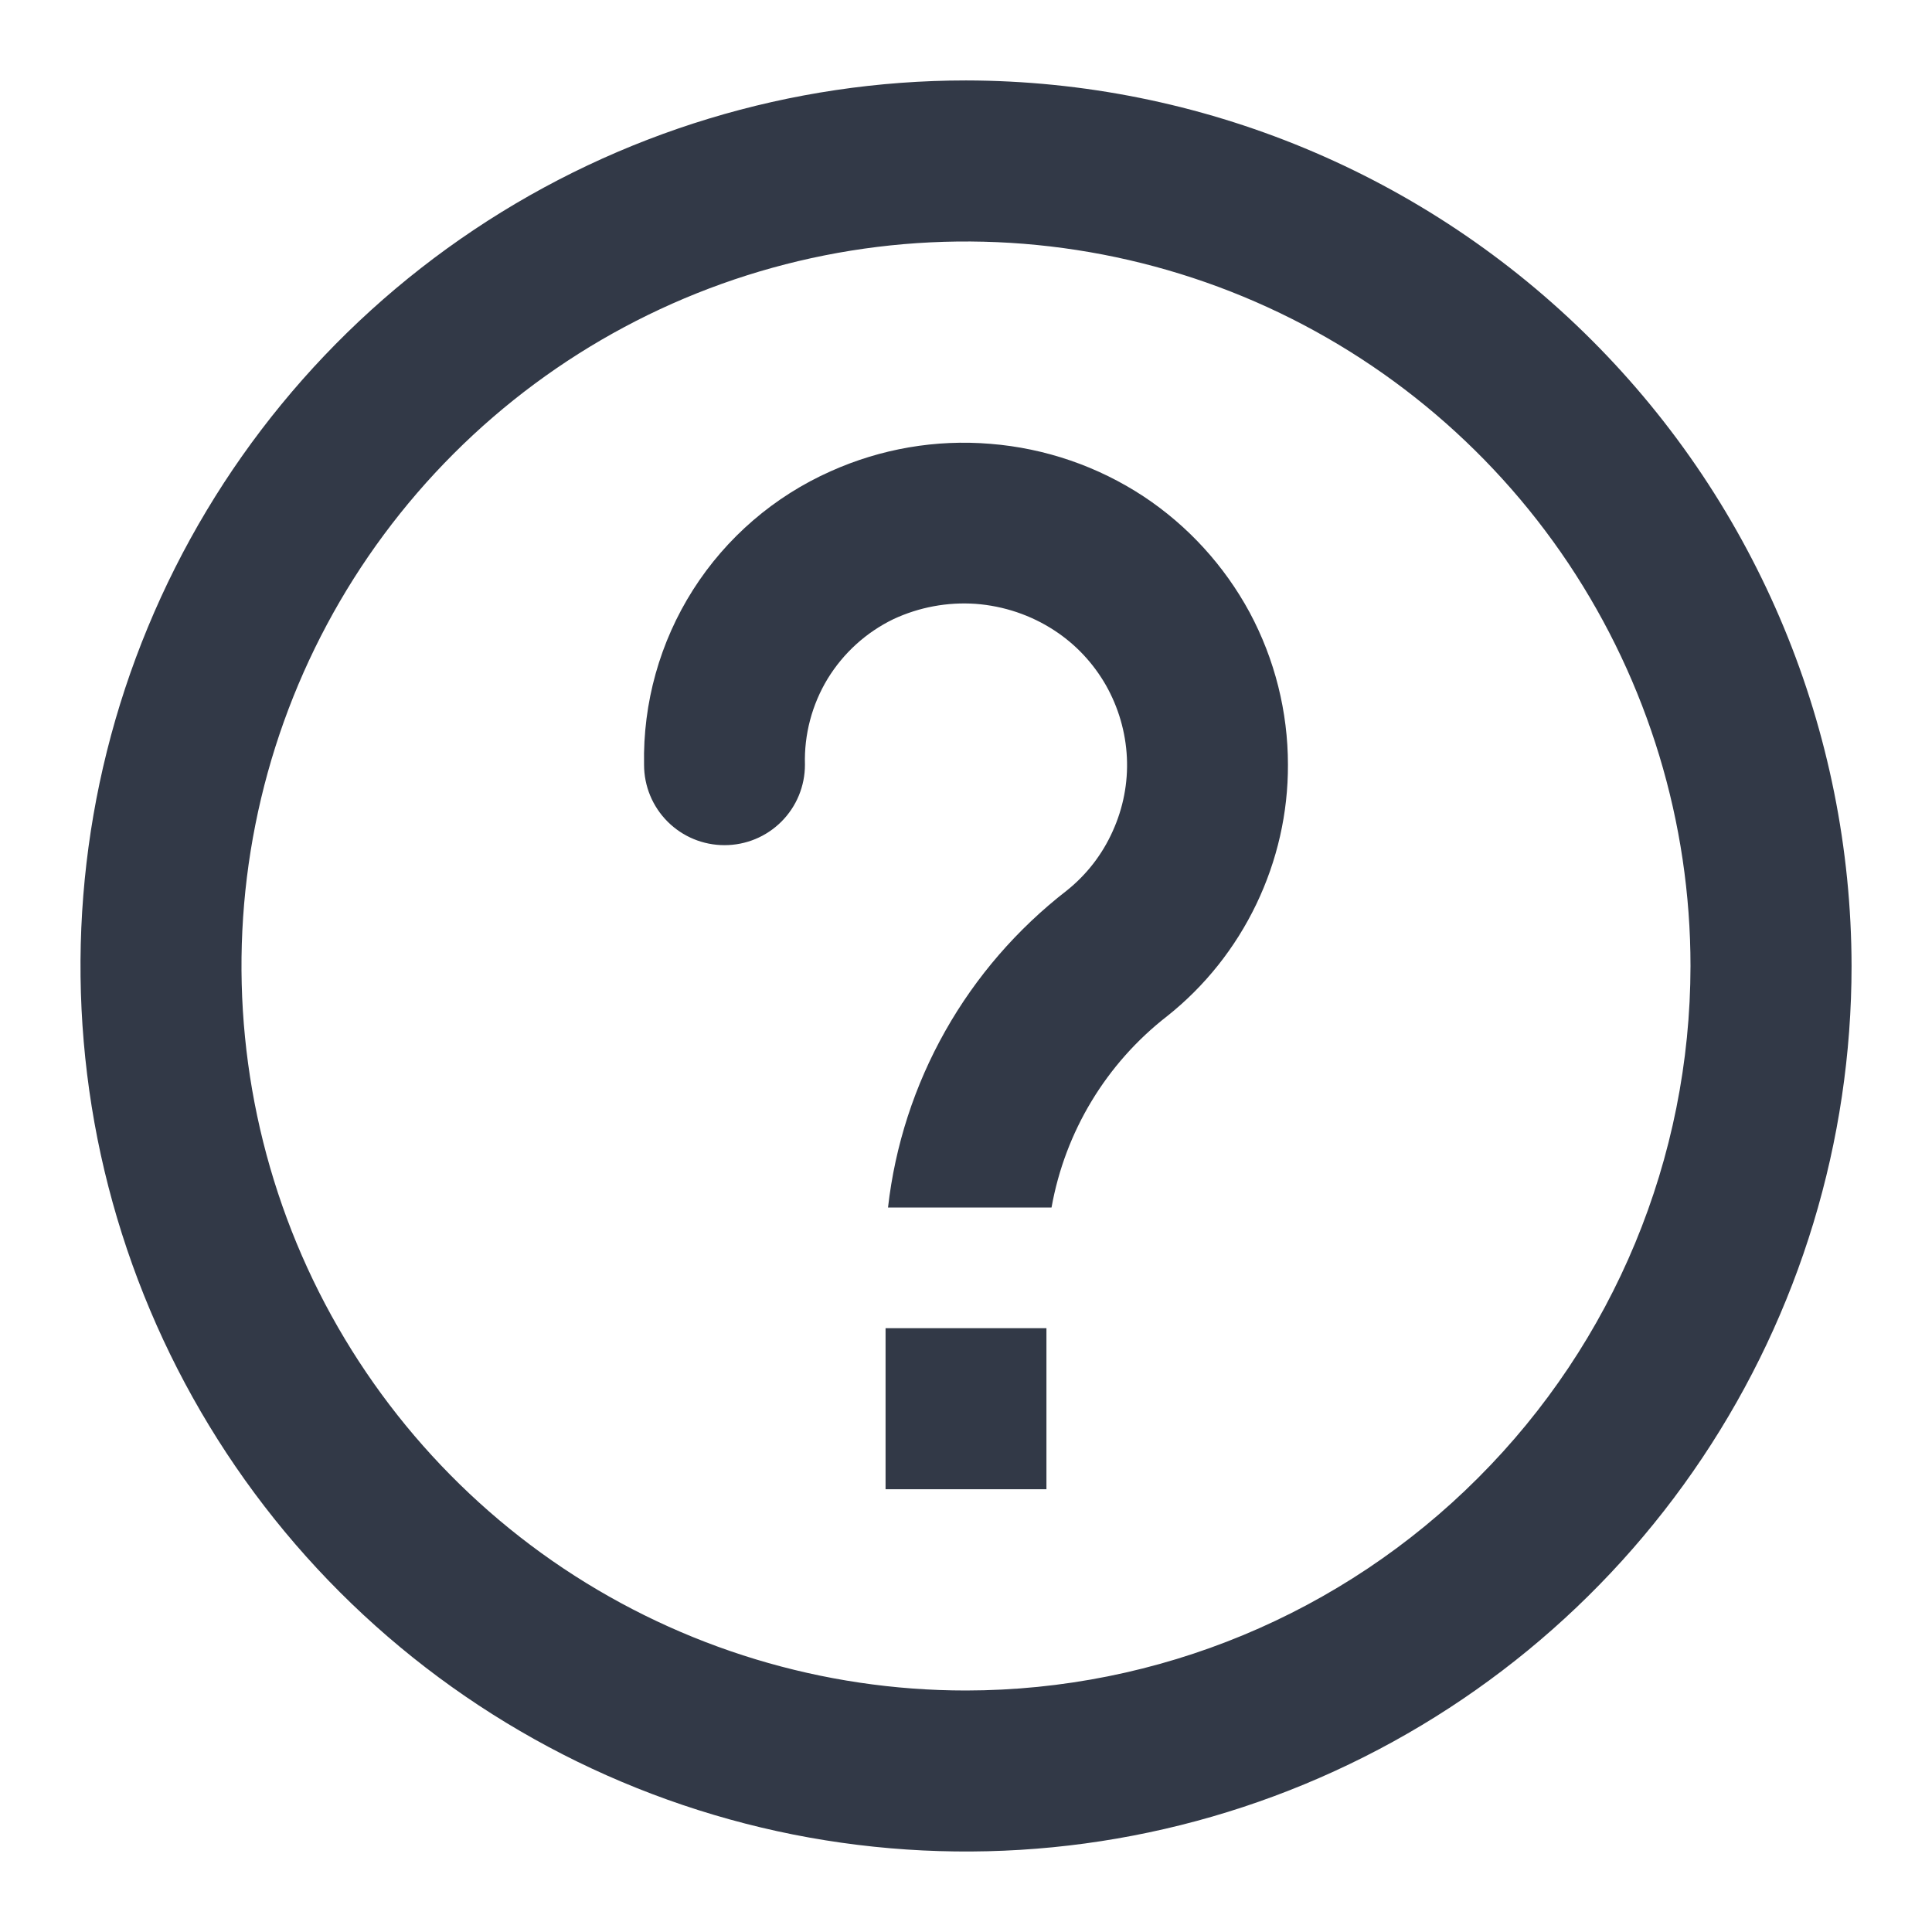
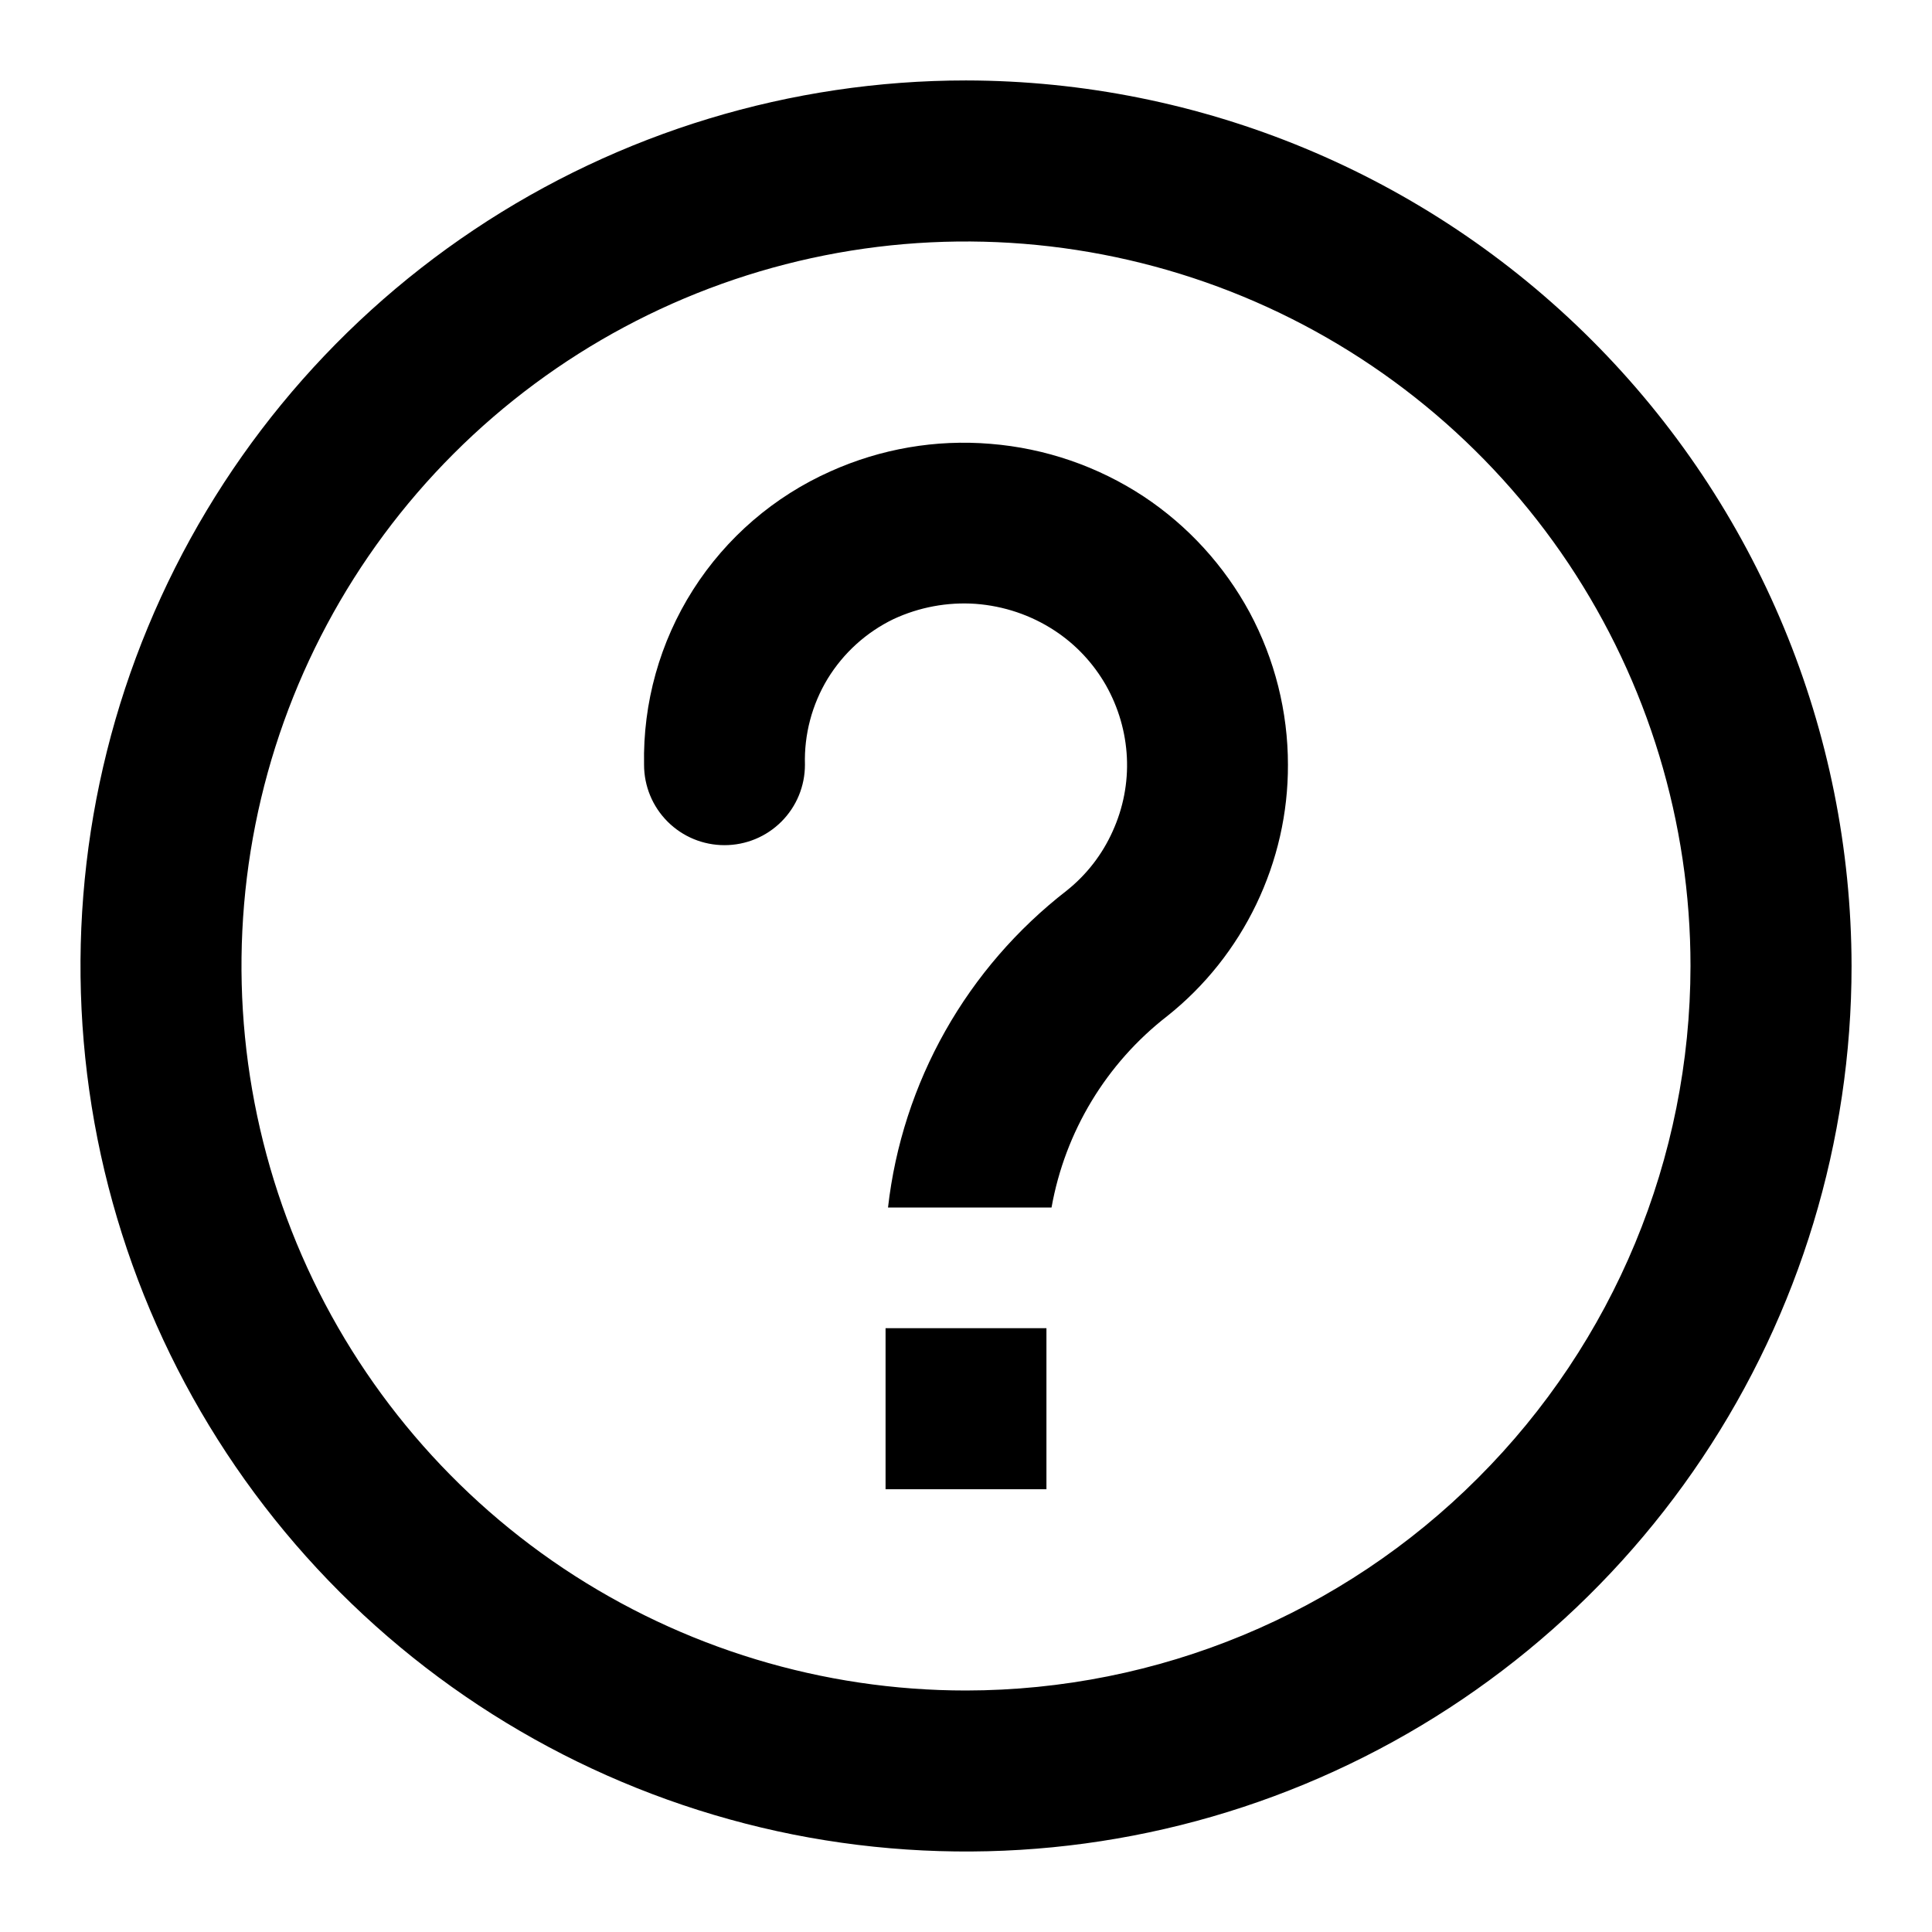
- <svg xmlns="http://www.w3.org/2000/svg" width="11" height="11" viewBox="0 0 11 11" fill="none">
-   <path d="M5.5 0.458C4.503 0.458 3.528 0.754 2.699 1.308C1.87 1.862 1.224 2.649 0.842 3.571C0.46 4.492 0.361 5.506 0.555 6.484C0.75 7.462 1.23 8.36 1.935 9.065C2.64 9.77 3.538 10.25 4.516 10.445C5.494 10.639 6.508 10.54 7.429 10.158C8.351 9.776 9.138 9.13 9.692 8.301C10.246 7.472 10.542 6.497 10.542 5.5C10.54 4.163 10.008 2.882 9.063 1.937C8.118 0.992 6.837 0.46 5.5 0.458ZM5.5 9.625C4.684 9.625 3.887 9.383 3.208 8.93C2.53 8.477 2.001 7.832 1.689 7.079C1.377 6.325 1.295 5.495 1.454 4.695C1.613 3.895 2.006 3.16 2.583 2.583C3.16 2.006 3.895 1.613 4.695 1.454C5.495 1.295 6.325 1.377 7.079 1.689C7.832 2.001 8.477 2.53 8.93 3.208C9.383 3.887 9.625 4.684 9.625 5.5C9.624 6.594 9.189 7.642 8.415 8.415C7.642 9.189 6.594 9.624 5.5 9.625ZM5.958 7.562V8.479H5.042V7.562H5.958ZM7.333 4.354C7.334 4.629 7.272 4.9 7.153 5.148C7.034 5.396 6.861 5.614 6.646 5.785C6.299 6.054 6.064 6.443 5.987 6.875H5.056C5.096 6.522 5.207 6.18 5.382 5.87C5.557 5.56 5.792 5.289 6.073 5.071C6.186 4.981 6.276 4.865 6.335 4.733C6.395 4.601 6.423 4.457 6.416 4.313C6.409 4.168 6.368 4.028 6.297 3.902C6.225 3.776 6.125 3.669 6.004 3.59C5.87 3.502 5.715 3.45 5.554 3.438C5.394 3.427 5.233 3.457 5.087 3.525C4.932 3.6 4.802 3.718 4.712 3.865C4.623 4.012 4.578 4.182 4.583 4.354C4.583 4.476 4.535 4.592 4.449 4.678C4.363 4.764 4.247 4.812 4.125 4.812C4.003 4.812 3.887 4.764 3.801 4.678C3.715 4.592 3.667 4.476 3.667 4.354C3.66 4.002 3.757 3.655 3.946 3.358C4.135 3.061 4.408 2.826 4.73 2.683C5.015 2.555 5.328 2.501 5.639 2.527C5.951 2.552 6.251 2.655 6.512 2.827C6.764 2.994 6.971 3.221 7.115 3.487C7.258 3.754 7.333 4.052 7.333 4.354Z" fill="#323947" />
+ <svg xmlns="http://www.w3.org/2000/svg" width="11" height="11" viewBox="0 0 11 11">
+   <path d="M5.5 0.458C4.503 0.458 3.528 0.754 2.699 1.308C1.87 1.862 1.224 2.649 0.842 3.571C0.46 4.492 0.361 5.506 0.555 6.484C0.75 7.462 1.23 8.36 1.935 9.065C2.64 9.77 3.538 10.25 4.516 10.445C5.494 10.639 6.508 10.54 7.429 10.158C8.351 9.776 9.138 9.13 9.692 8.301C10.246 7.472 10.542 6.497 10.542 5.5C10.54 4.163 10.008 2.882 9.063 1.937C8.118 0.992 6.837 0.46 5.5 0.458ZM5.5 9.625C4.684 9.625 3.887 9.383 3.208 8.93C2.53 8.477 2.001 7.832 1.689 7.079C1.377 6.325 1.295 5.495 1.454 4.695C1.613 3.895 2.006 3.16 2.583 2.583C3.16 2.006 3.895 1.613 4.695 1.454C5.495 1.295 6.325 1.377 7.079 1.689C7.832 2.001 8.477 2.53 8.93 3.208C9.383 3.887 9.625 4.684 9.625 5.5C9.624 6.594 9.189 7.642 8.415 8.415C7.642 9.189 6.594 9.624 5.5 9.625ZM5.958 7.562V8.479H5.042V7.562H5.958ZM7.333 4.354C7.334 4.629 7.272 4.9 7.153 5.148C7.034 5.396 6.861 5.614 6.646 5.785C6.299 6.054 6.064 6.443 5.987 6.875H5.056C5.096 6.522 5.207 6.18 5.382 5.87C5.557 5.56 5.792 5.289 6.073 5.071C6.186 4.981 6.276 4.865 6.335 4.733C6.395 4.601 6.423 4.457 6.416 4.313C6.409 4.168 6.368 4.028 6.297 3.902C6.225 3.776 6.125 3.669 6.004 3.59C5.87 3.502 5.715 3.45 5.554 3.438C5.394 3.427 5.233 3.457 5.087 3.525C4.932 3.6 4.802 3.718 4.712 3.865C4.623 4.012 4.578 4.182 4.583 4.354C4.583 4.476 4.535 4.592 4.449 4.678C4.363 4.764 4.247 4.812 4.125 4.812C4.003 4.812 3.887 4.764 3.801 4.678C3.715 4.592 3.667 4.476 3.667 4.354C3.66 4.002 3.757 3.655 3.946 3.358C4.135 3.061 4.408 2.826 4.73 2.683C5.015 2.555 5.328 2.501 5.639 2.527C5.951 2.552 6.251 2.655 6.512 2.827C6.764 2.994 6.971 3.221 7.115 3.487C7.258 3.754 7.333 4.052 7.333 4.354Z" />
</svg>
